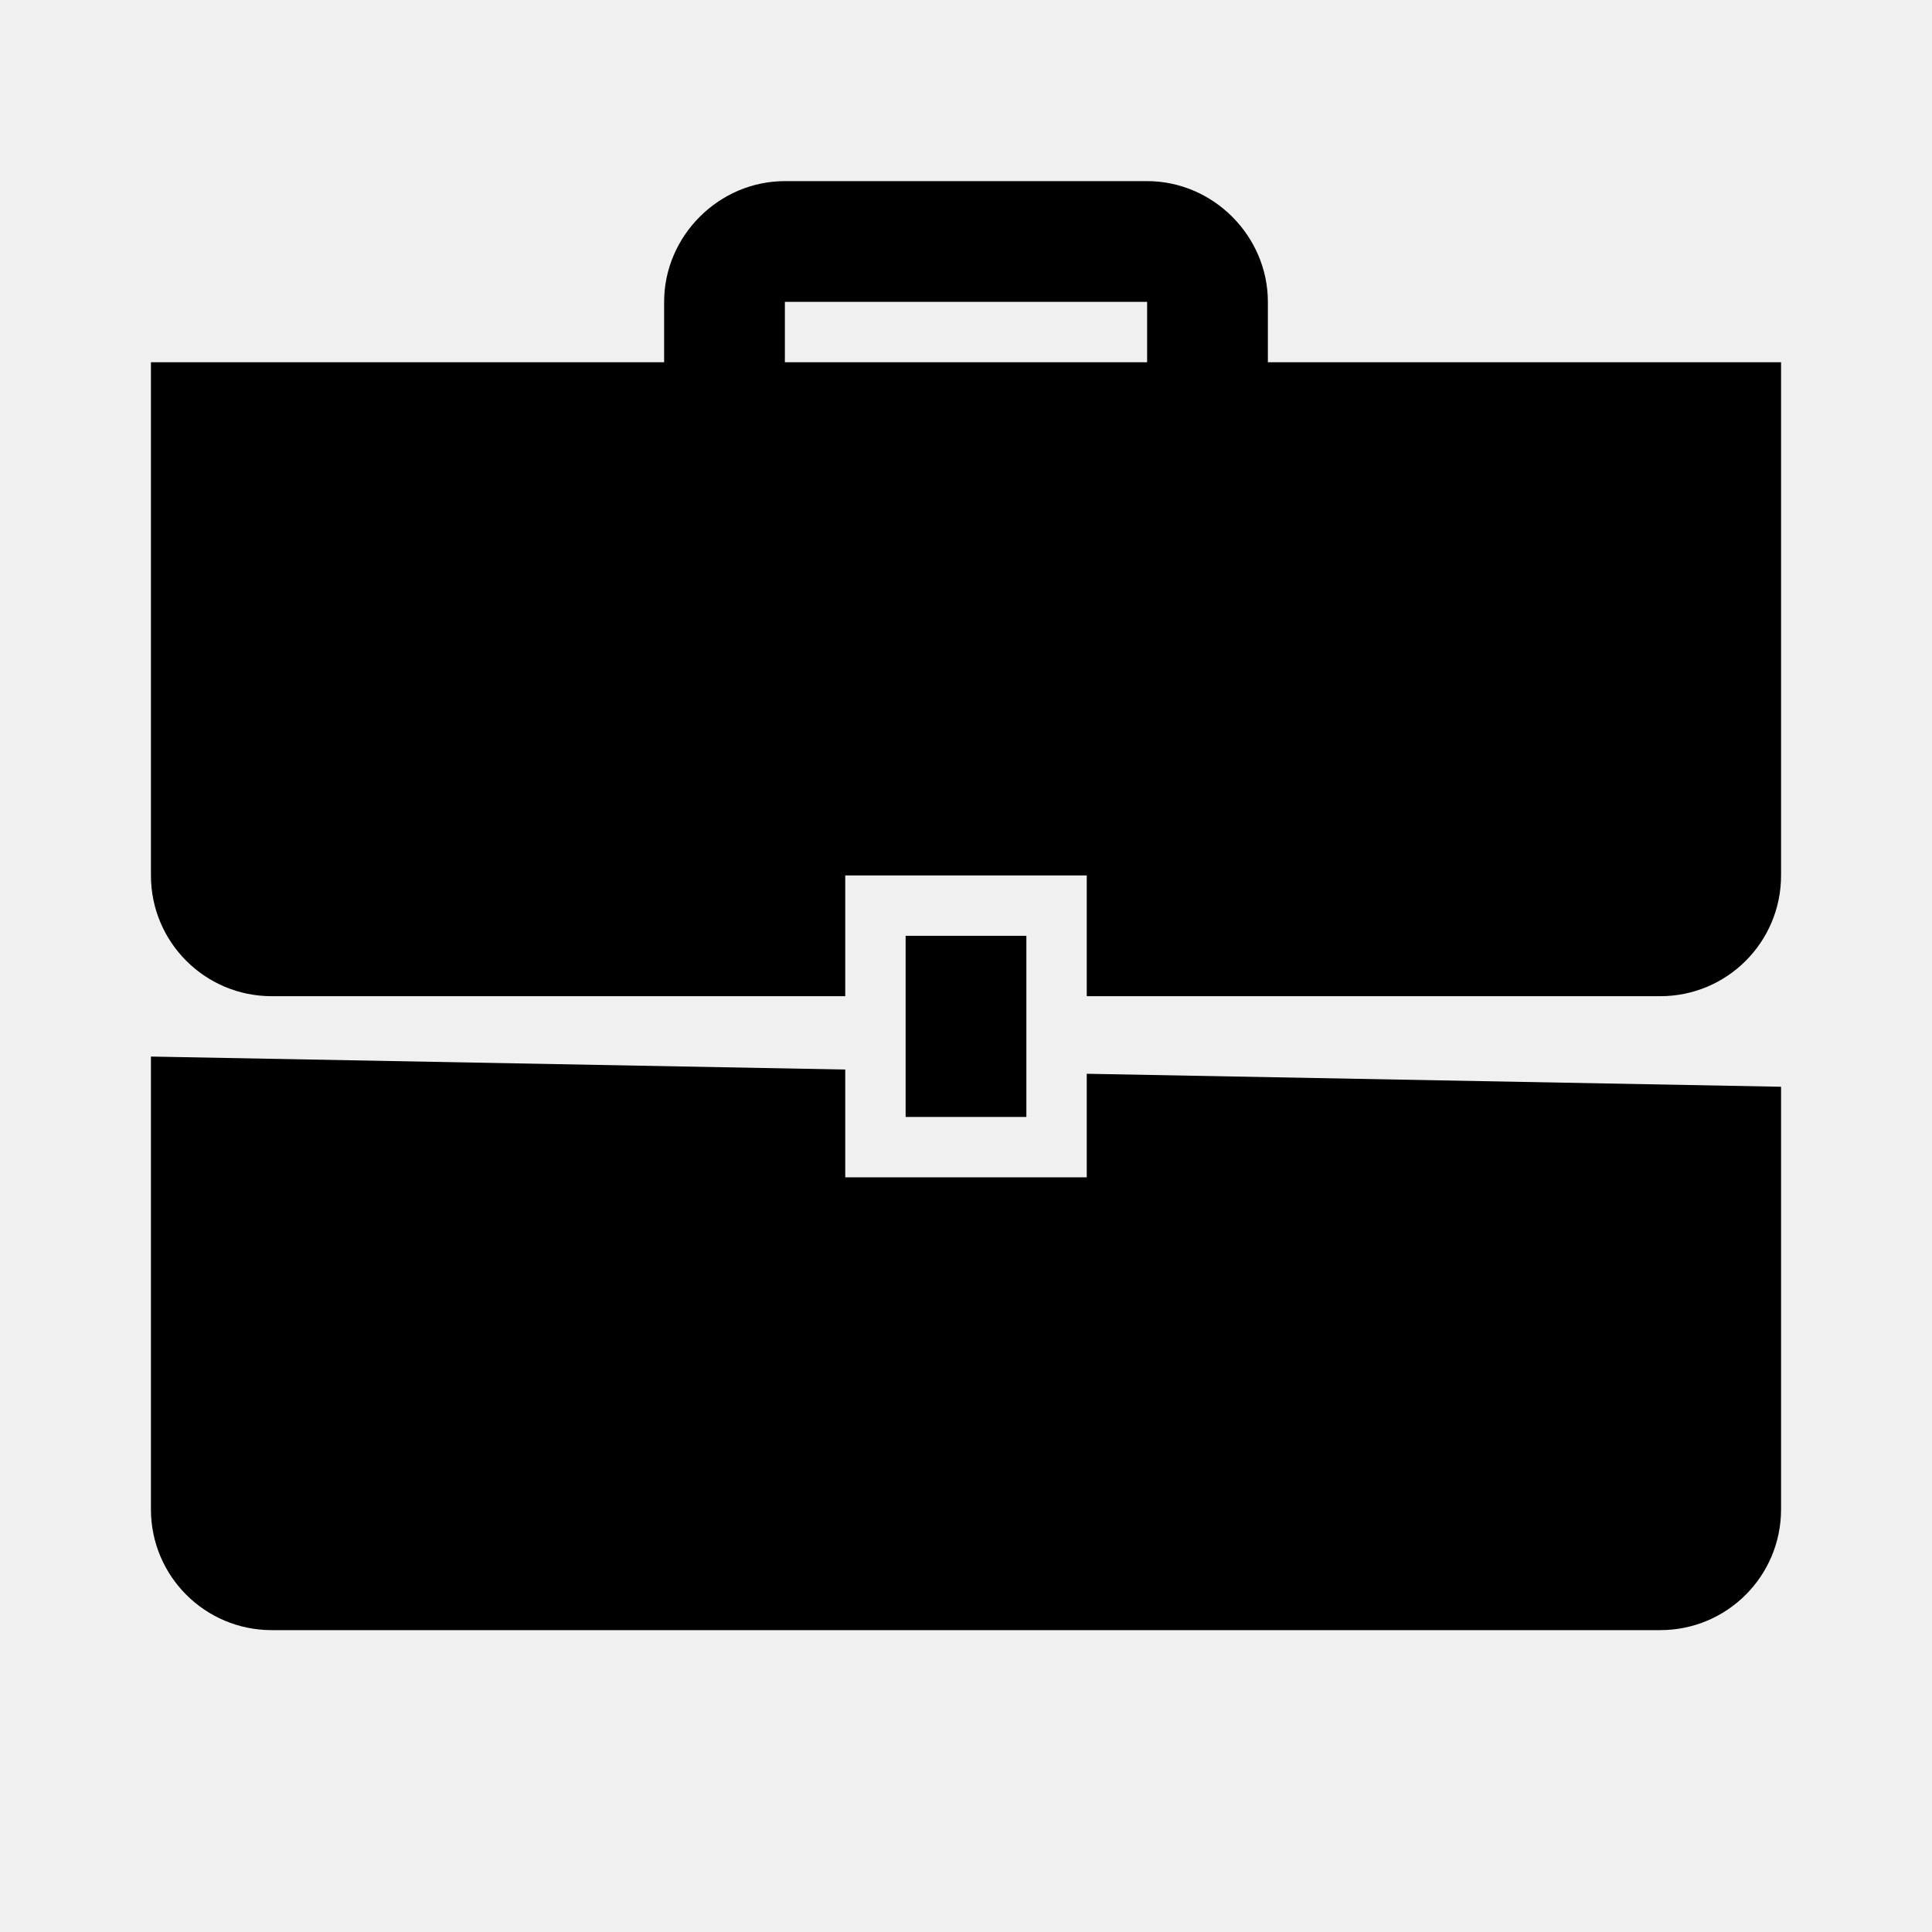
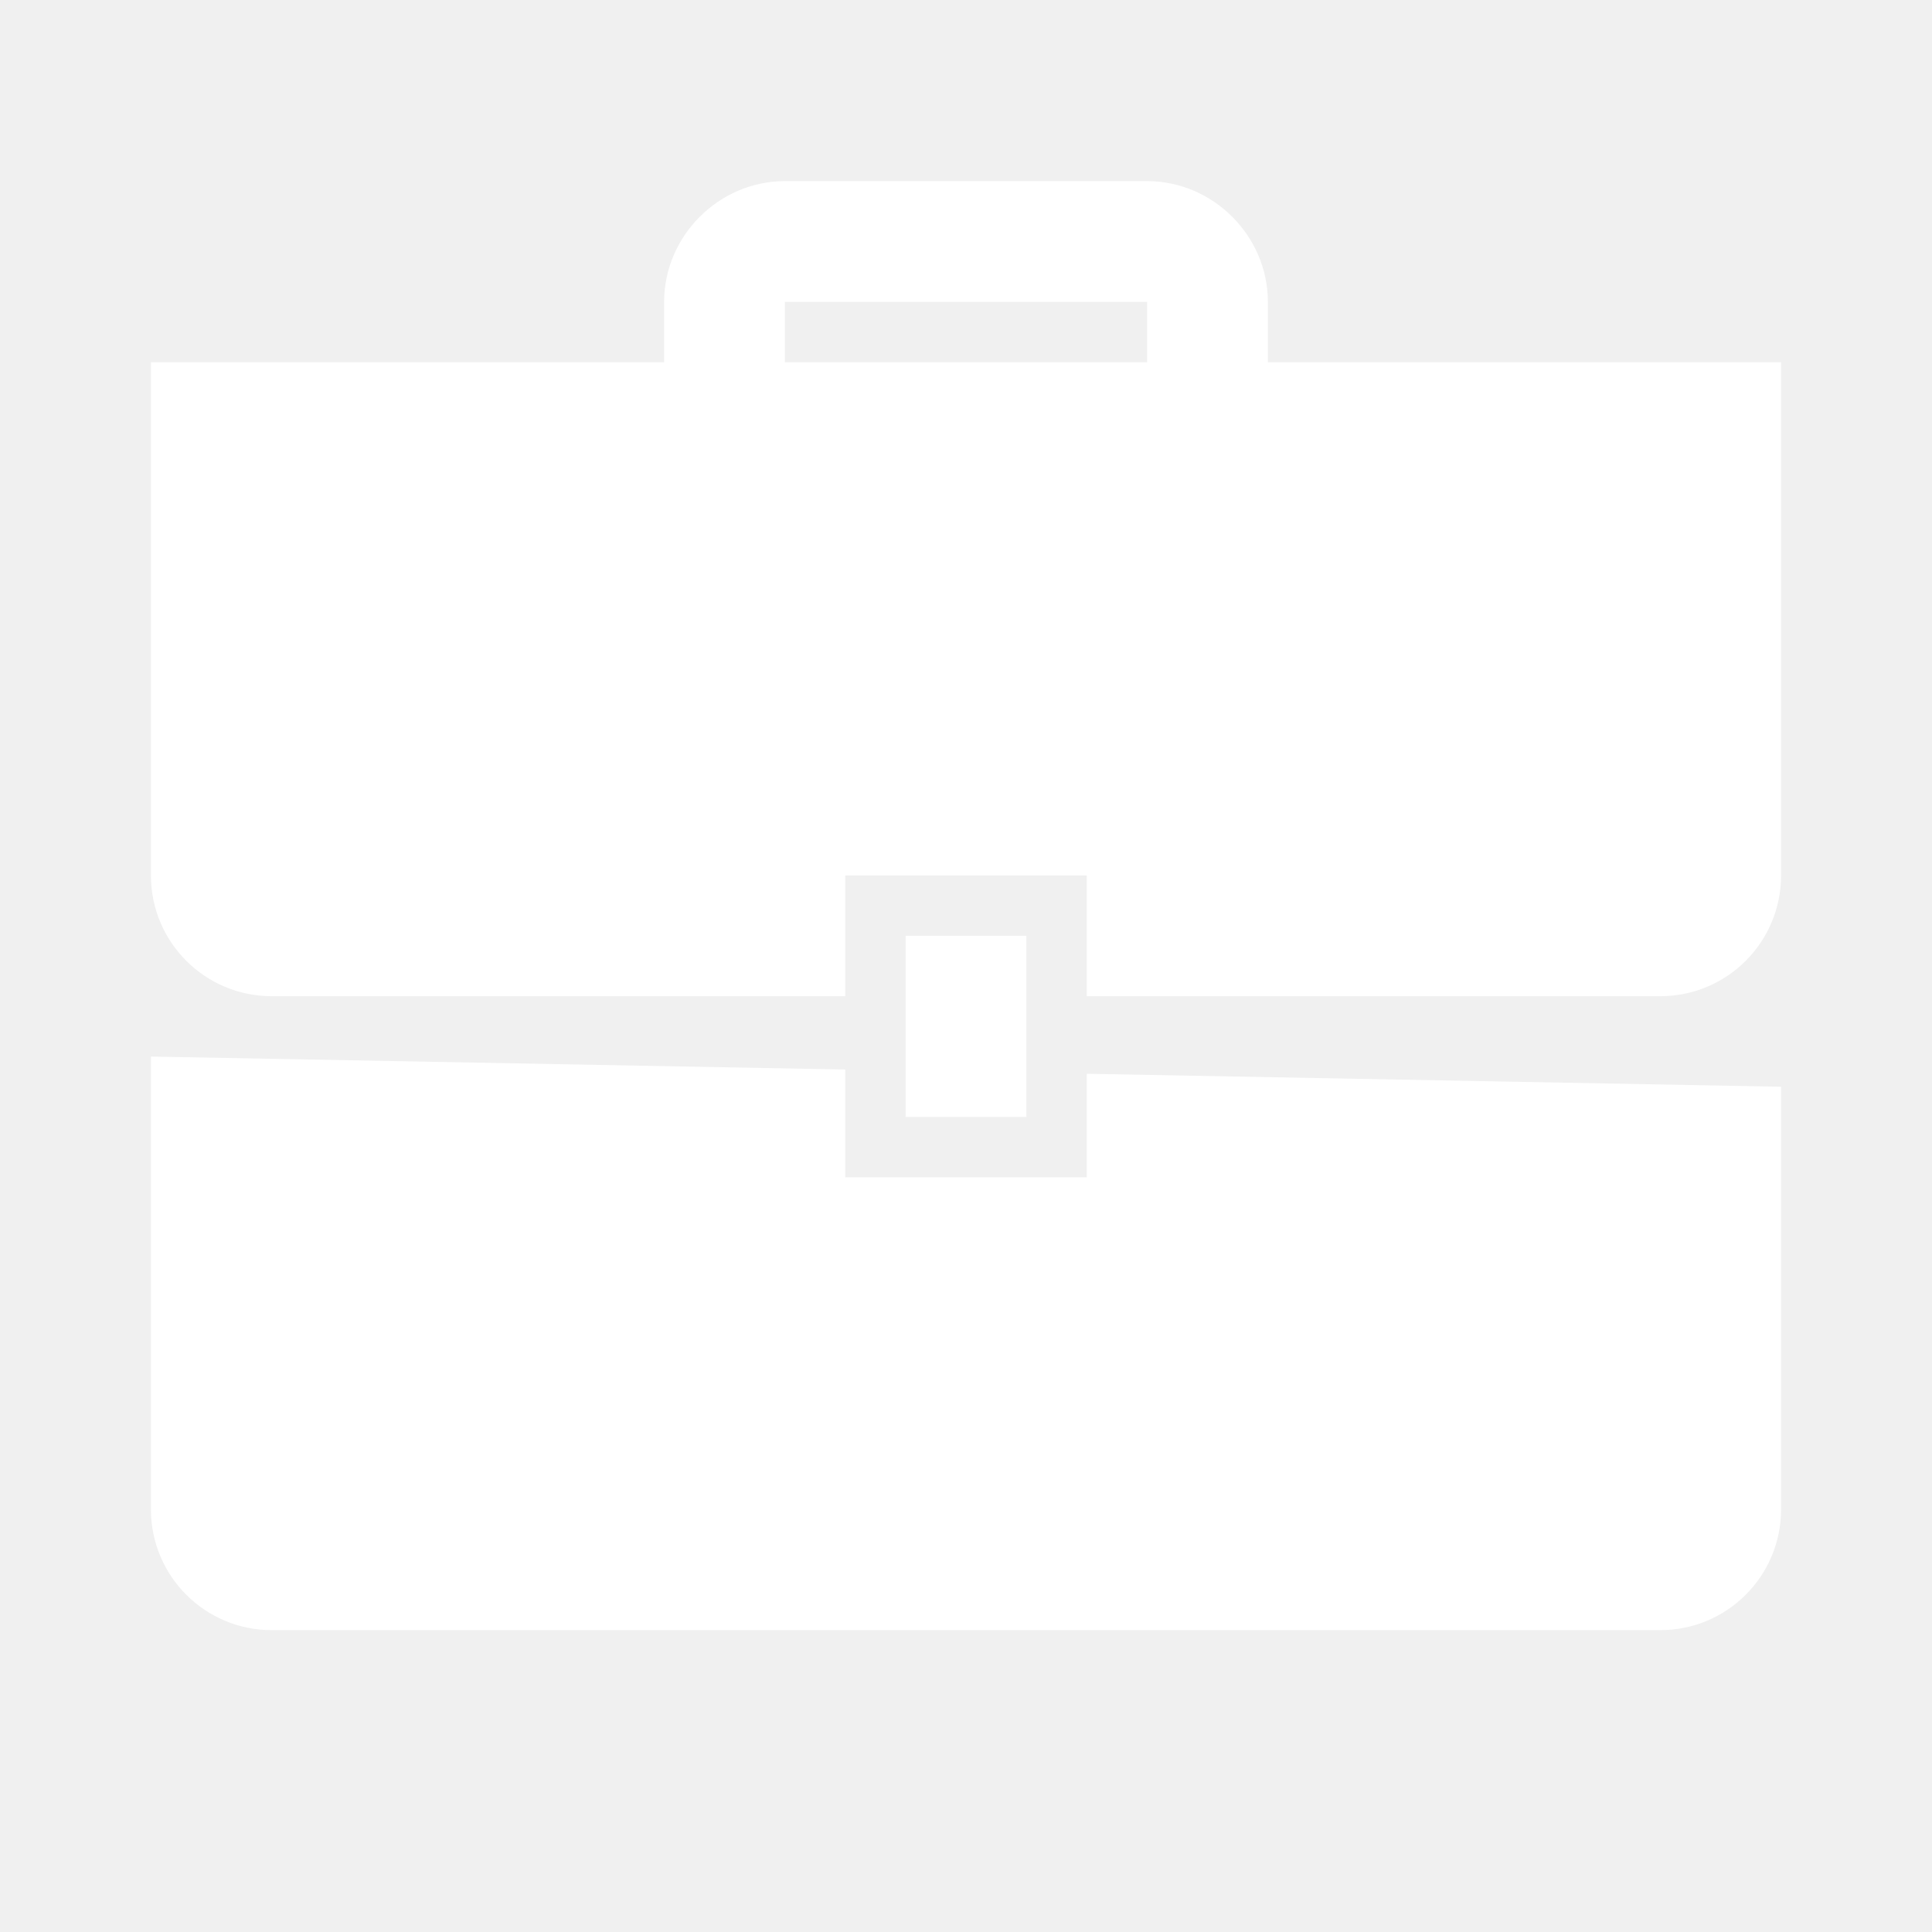
- <svg xmlns="http://www.w3.org/2000/svg" fill="#000000" viewBox="0 0 64 64" width="64px" height="64px">
+ <svg xmlns="http://www.w3.org/2000/svg" fill="#fff" viewBox="0 0 64 64" width="64px" height="64px">
  <path d="M 26 6 C 23.815 6 22 7.815 22 10 L 22 12 L 5 12 L 5 29 C 5 31.21 6.79 33 9 33 L 28 33 L 28 29 L 36 29 L 36 33 L 55 33 C 57.21 33 59 31.21 59 29 L 59 12 L 42 12 L 42 10 C 42 7.815 40.185 6 38 6 L 26 6 z M 26 10 L 38 10 L 38 12 L 26 12 L 26 10 z M 30 31 L 30 37 L 34 37 L 34 31 L 30 31 z M 5 35 L 5 50 C 5 52.21 6.79 54 9 54 L 55 54 C 57.21 54 59 52.21 59 50 L 59 36 L 36 35.57 L 36 39 L 28 39 L 28 35.43 L 5 35 z" />
</svg>
